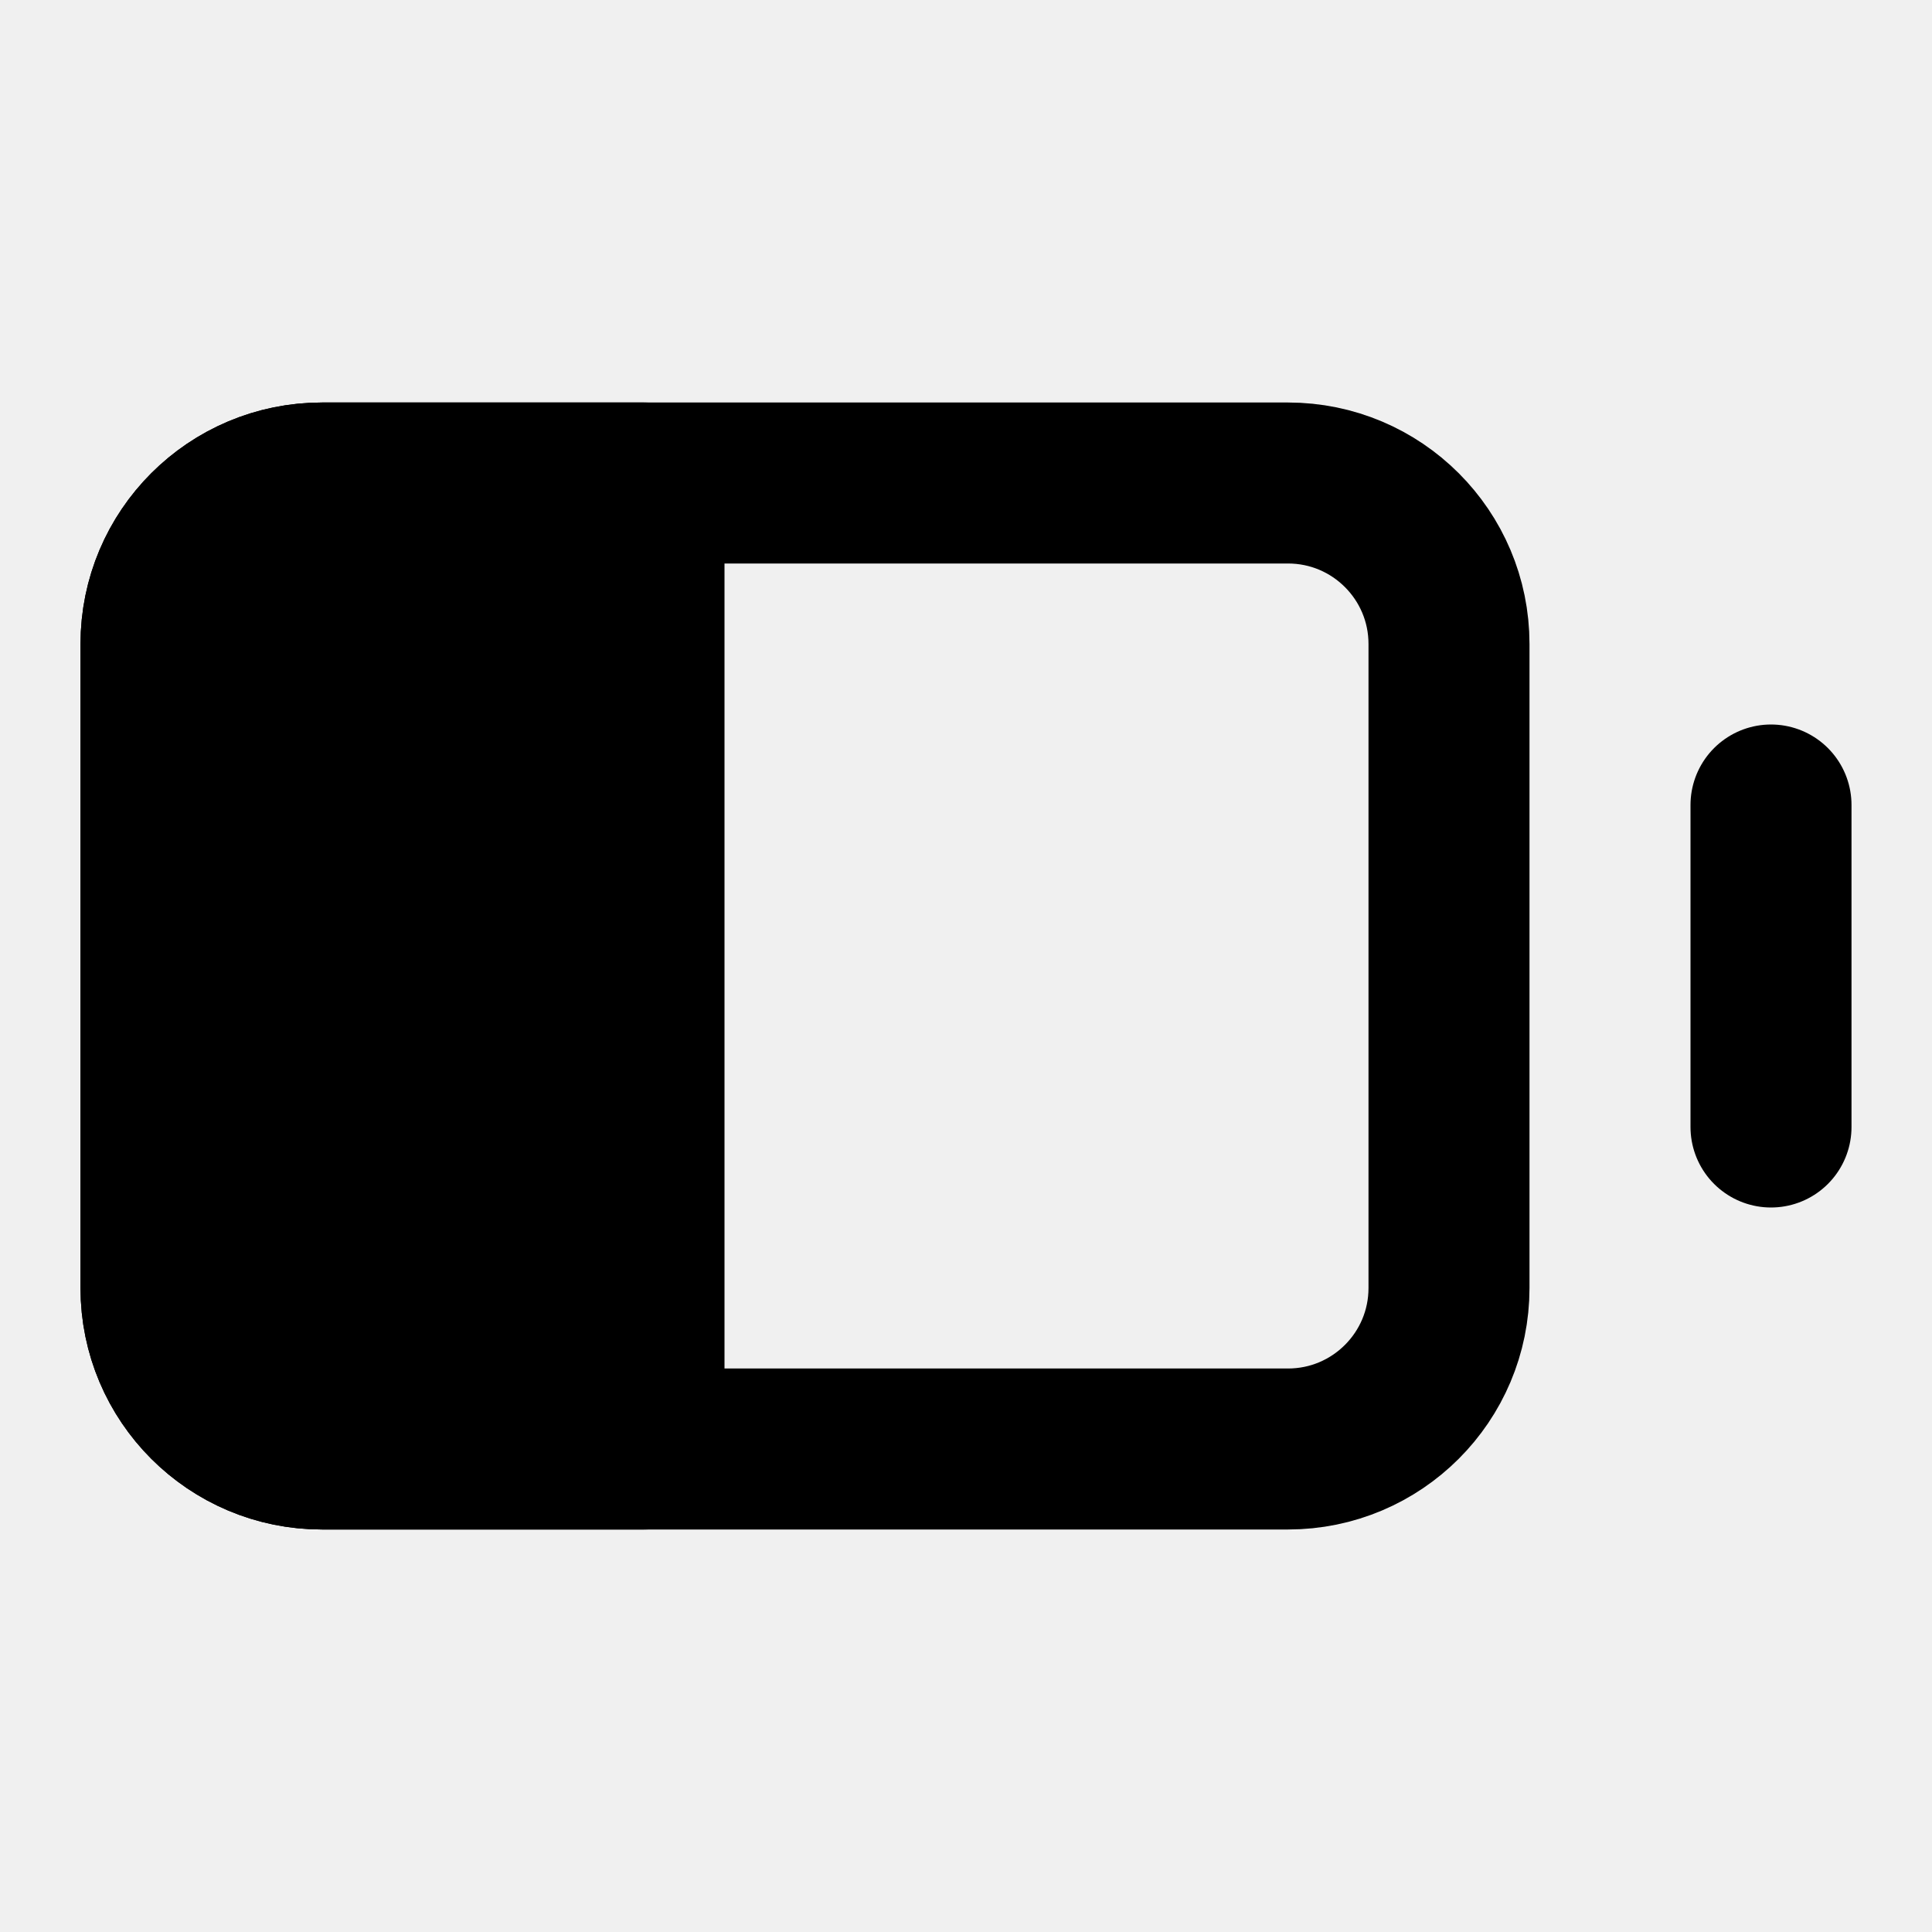
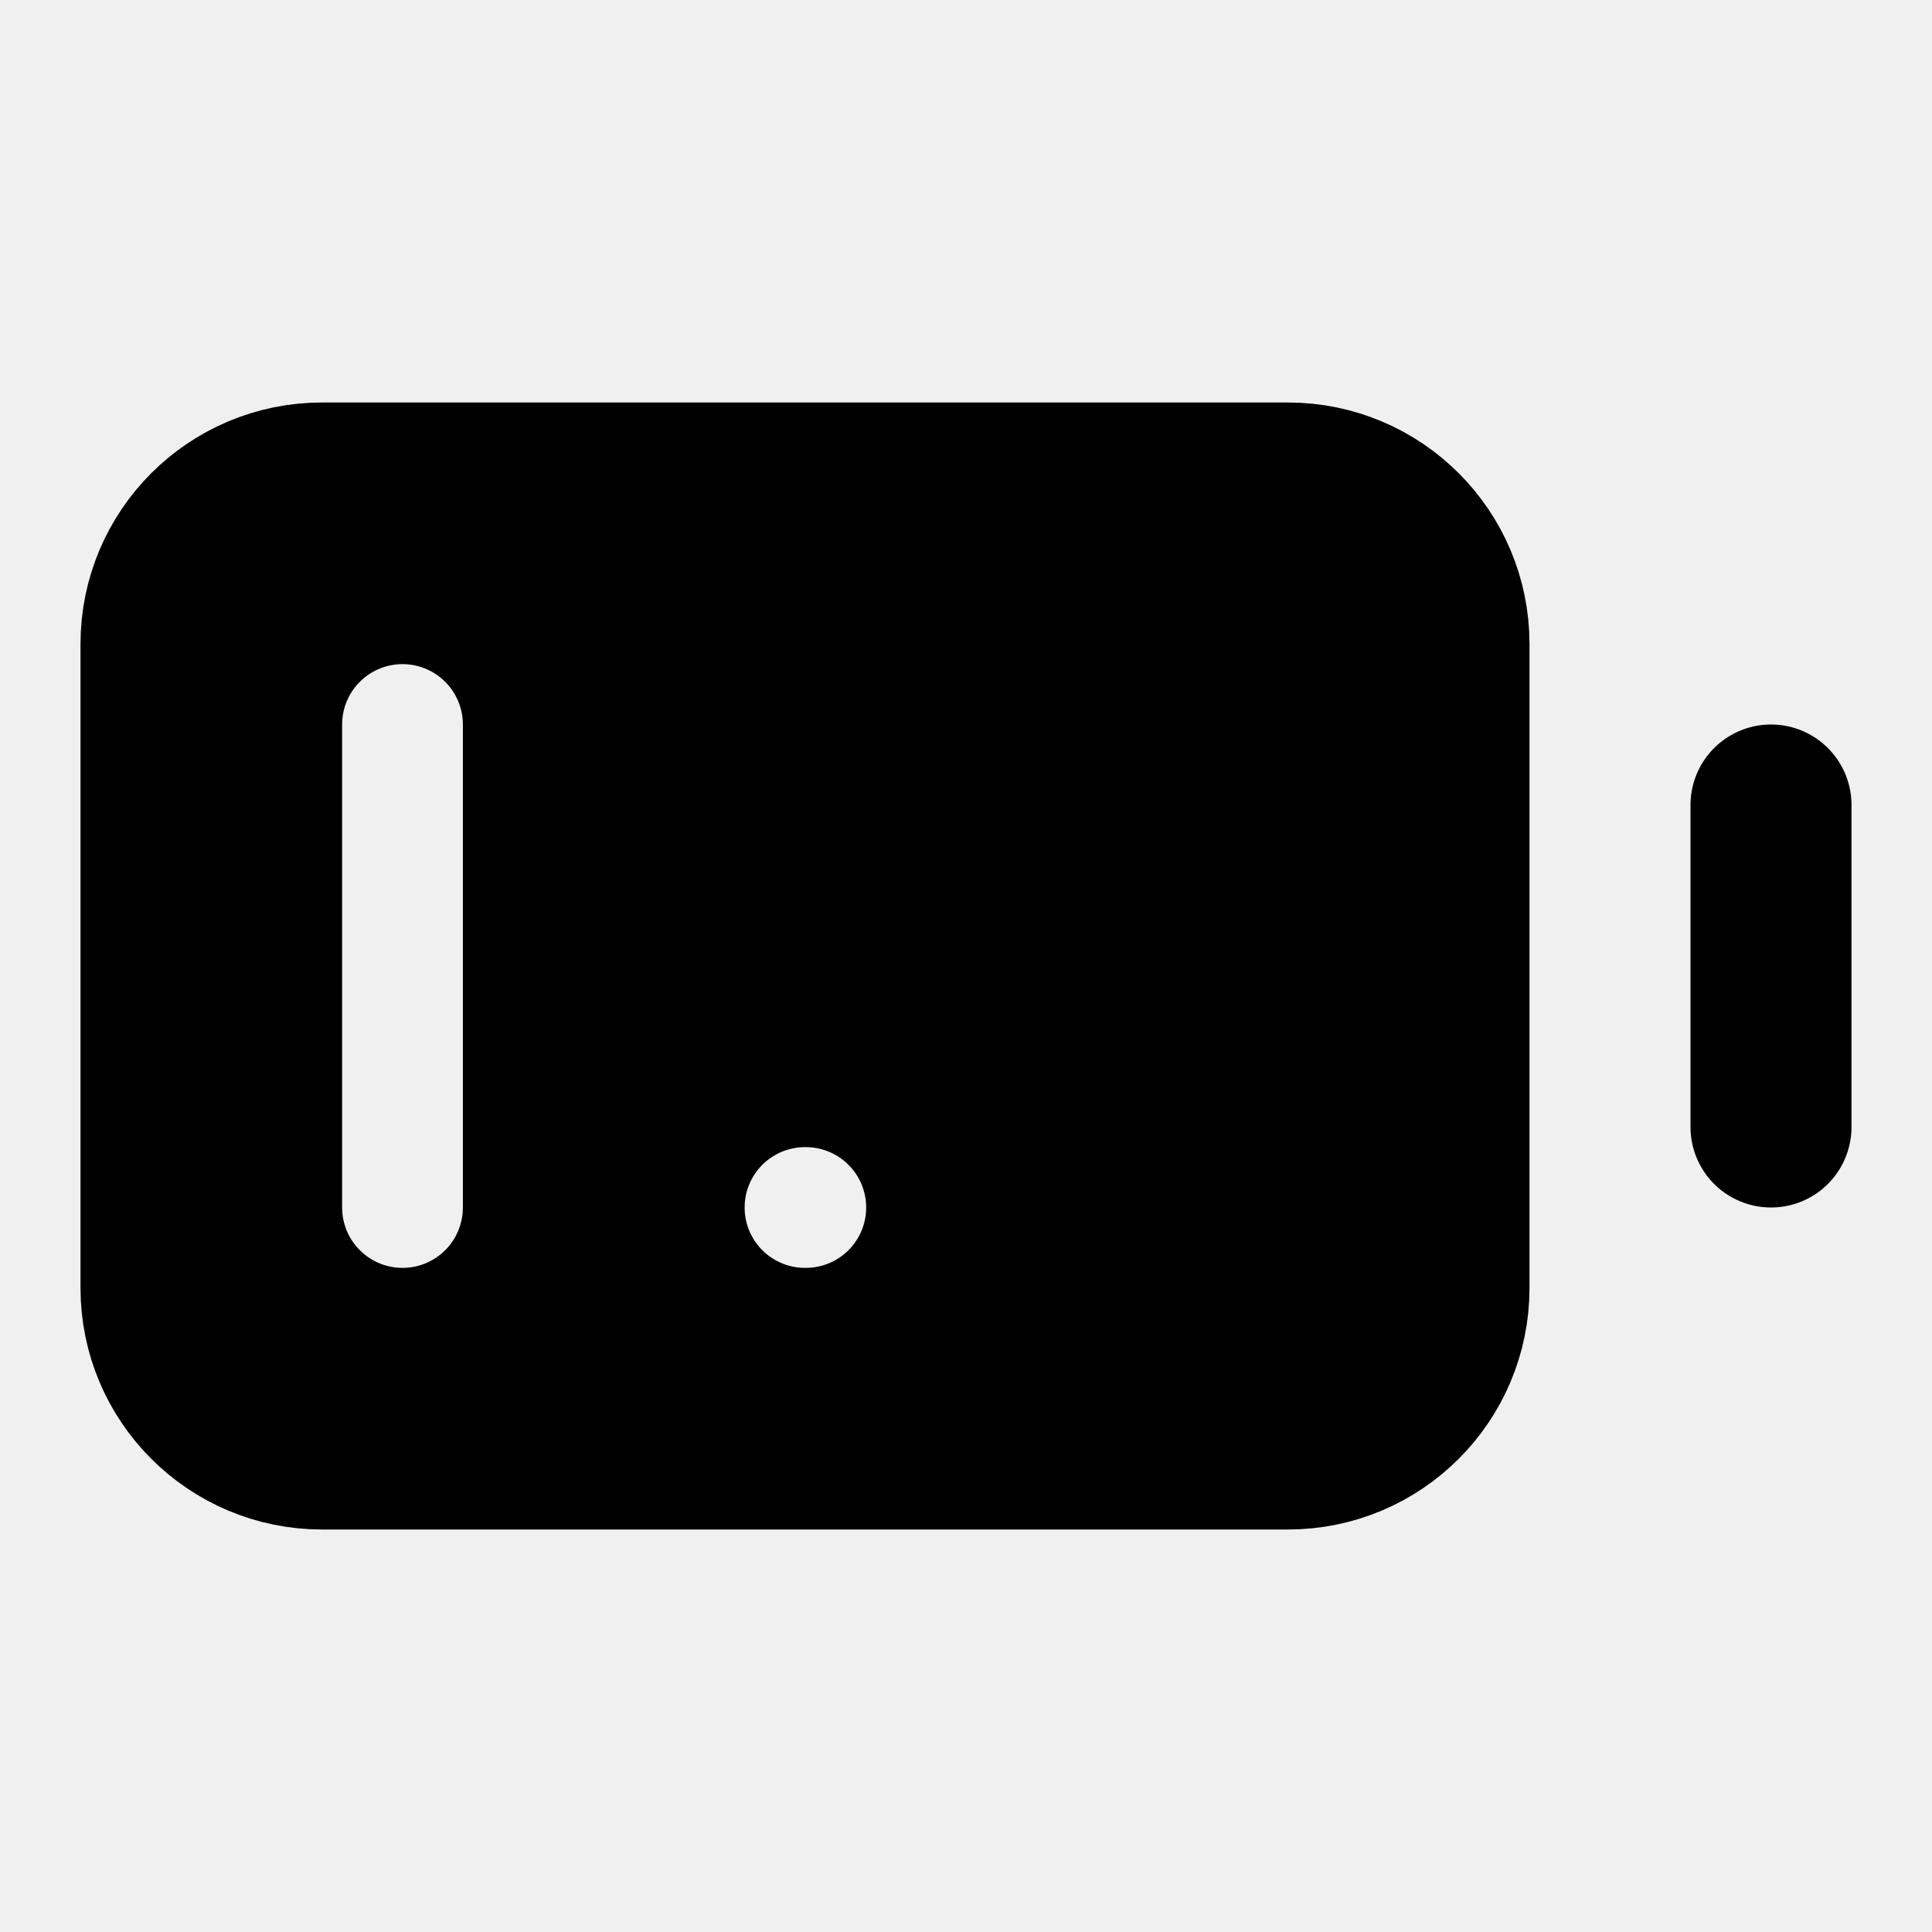
<svg xmlns="http://www.w3.org/2000/svg" width="24" height="24" viewBox="0 0 24 24" fill="none" stroke="currentColor" stroke-width="2" stroke-linecap="round" stroke-linejoin="round">
+   <defs>
+     <mask id="nivel" maskUnits="userSpaceOnUse" x="0" y="0" width="24" height="24">
+       <rect width="24" height="24" fill="white" stroke="none" />
+       <path d="M5 15v-6" stroke="black" stroke-width="1.5" />
+       <path d="M10 15h.01" stroke="black" stroke-width="1.5" />
+     </mask>
+   </defs>
+   <rect x="2" y="6" width="16" height="12" rx="2" fill="currentColor" mask="url(#nivel)" />
  <path d="M22 14v-4" />
-   <rect x="2" y="6" width="16" height="12" rx="2" />
-   <path d="M8 6v12H4a2 2 0 0 1-2-2V8a2 2 0 0 1 2-2z" fill="currentColor" />
</svg>
